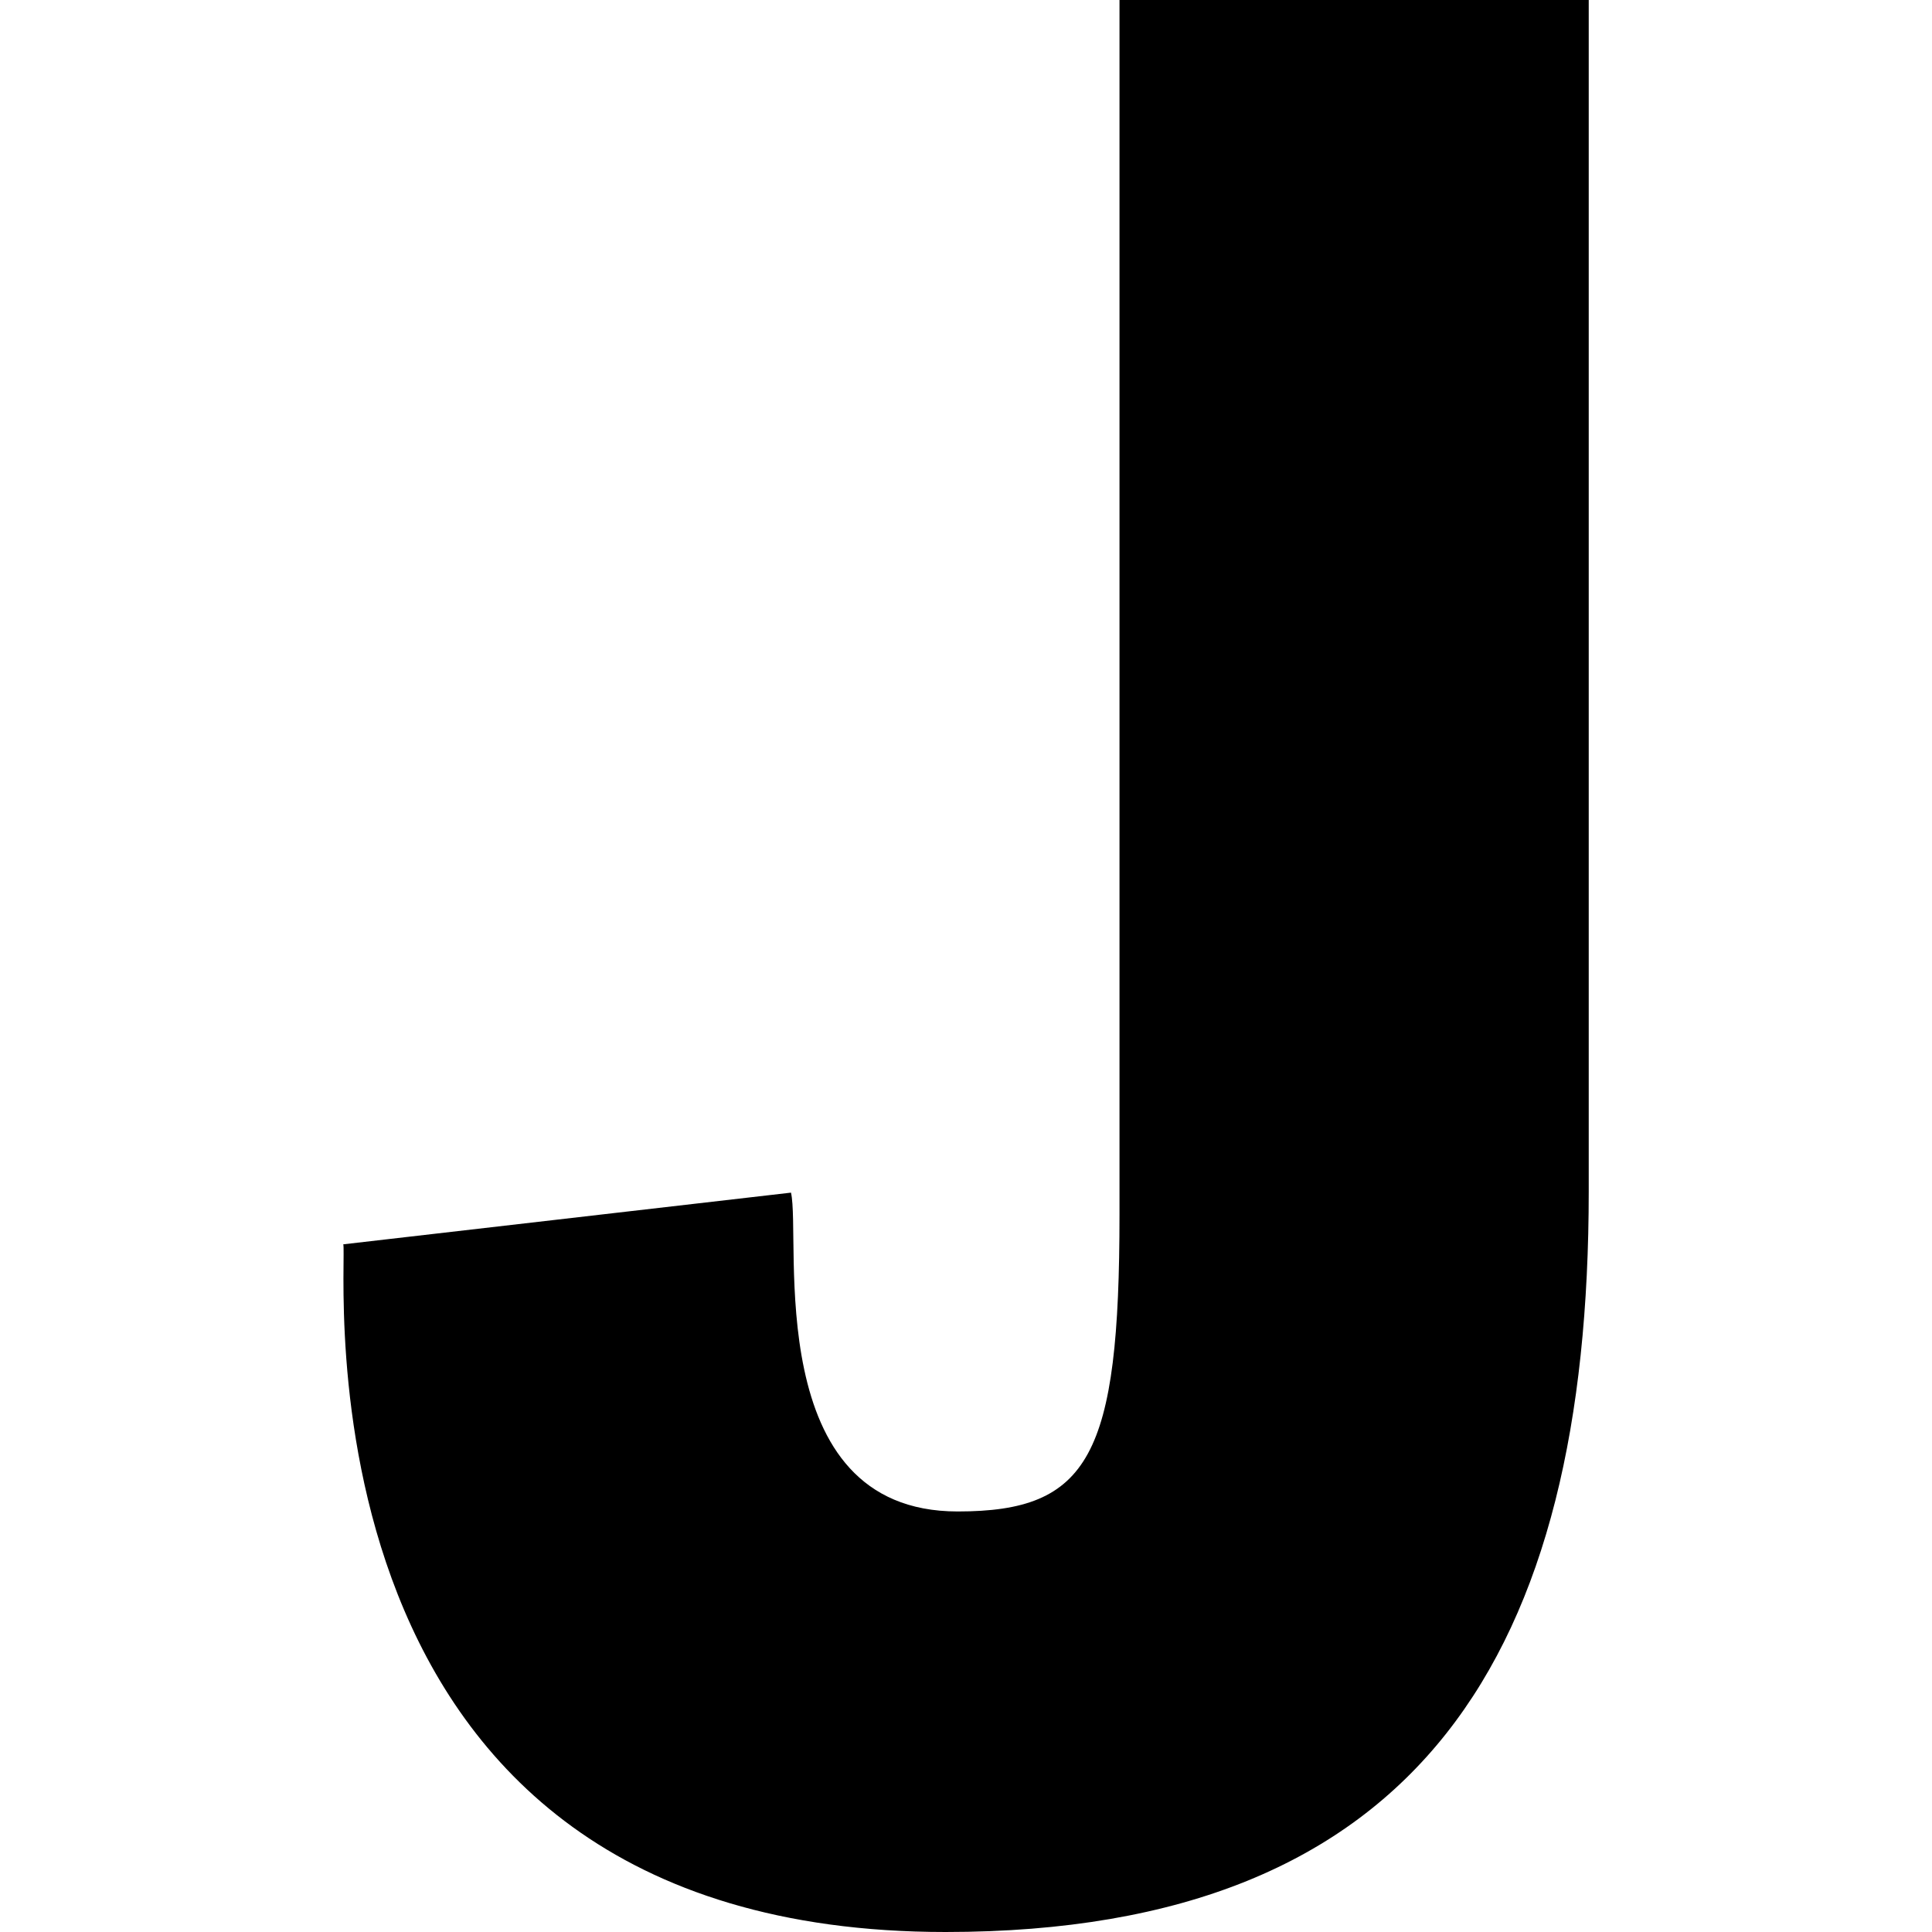
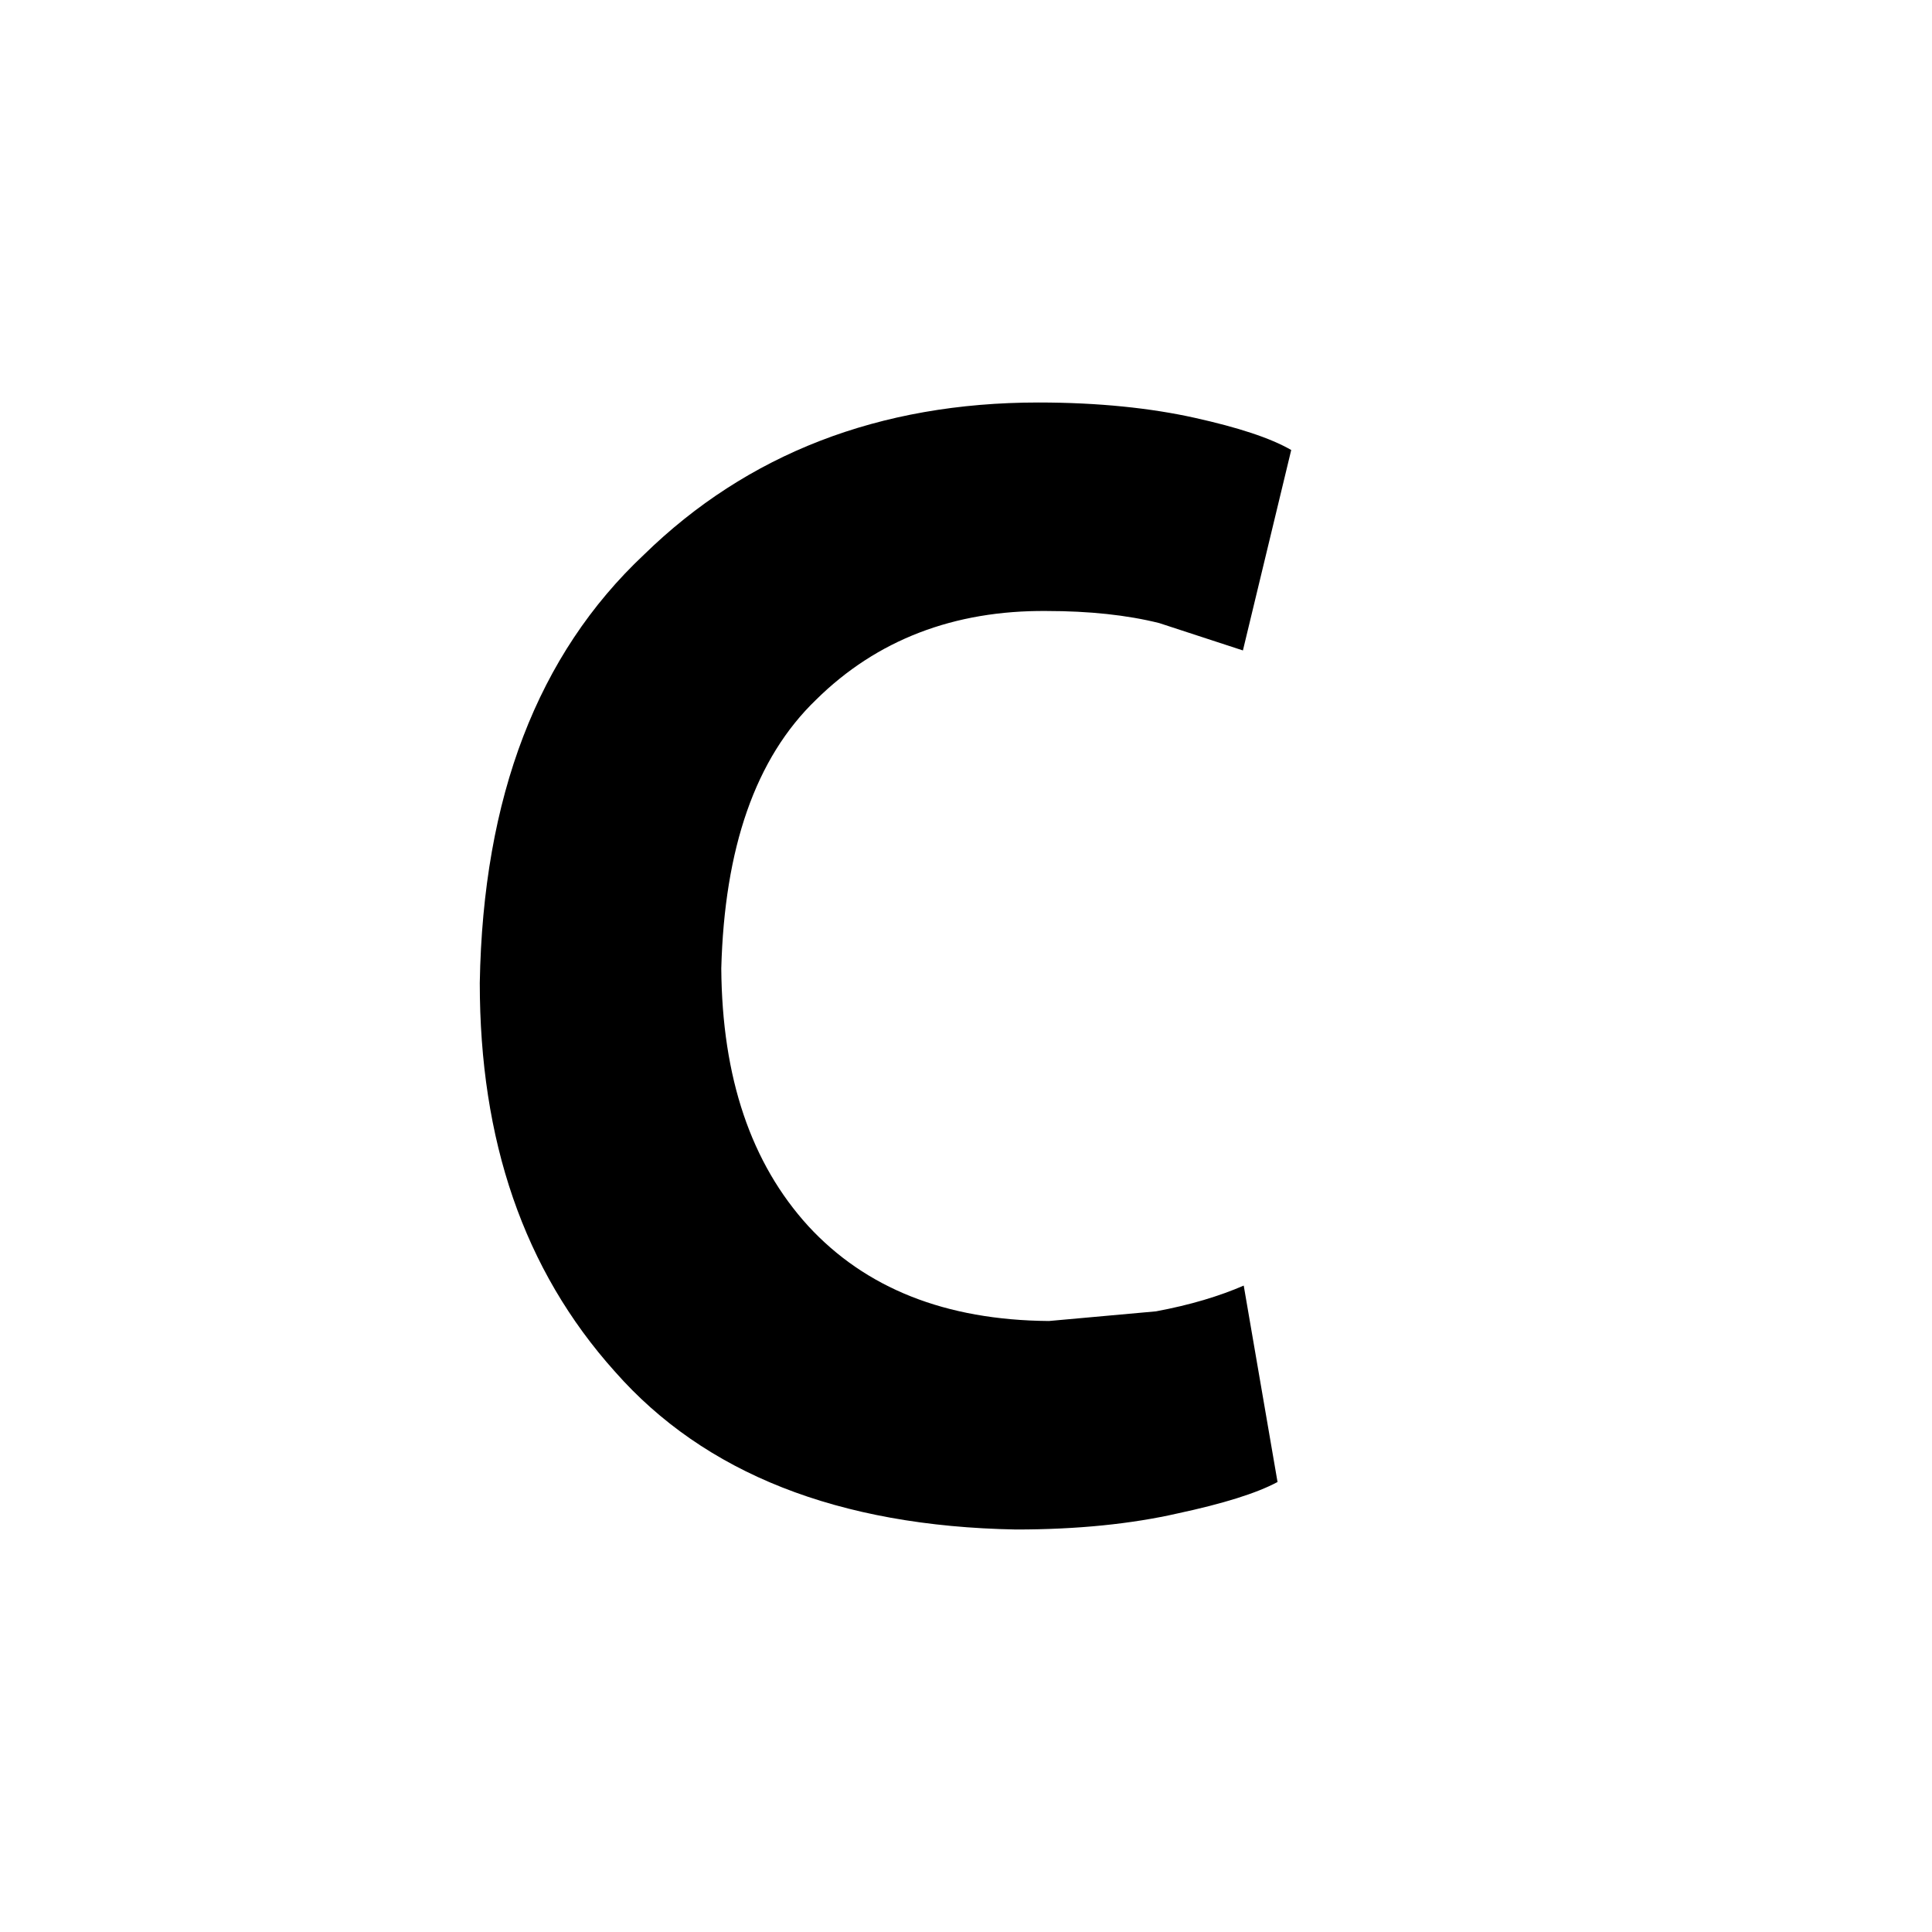
- <svg xmlns="http://www.w3.org/2000/svg" id="Capa_1" enable-background="new 0 0 512 512" height="512" viewBox="0 0 512 512" width="512">
-   <g id="J">
-     <path d="m250.595 512c126.437 0 170.435-74.716 170.435-196.245v-315.755h-124.351v321.863c0 63.984-8.013 78.691-42.891 78.691-52.31 0-41.39-72.112-44.165-84.492l-118.652 13.697c1.371 4.37-16.11 182.241 159.624 182.241z" />
-   </g>
+ <svg xmlns="http://www.w3.org/2000/svg" version="1.1" id="mdi-language-c" width="24" height="24" viewBox="0 0 24 24">
+   <path d="M15.45,15.97L15.87,18.41C15.61,18.55 15.19,18.68 14.63,18.8C14.06,18.93 13.39,19 12.62,19C10.41,18.96 8.75,18.3 7.64,17.04C6.5,15.77 5.96,14.16 5.96,12.21C6,9.9 6.68,8.13 8,6.89C9.28,5.64 10.92,5 12.9,5C13.65,5 14.3,5.07 14.84,5.19C15.38,5.31 15.78,5.44 16.04,5.59L15.44,8.08L14.4,7.74C14,7.64 13.53,7.59 13,7.59C11.85,7.58 10.89,7.95 10.14,8.69C9.38,9.42 9,10.54 8.96,12.03C8.97,13.39 9.33,14.45 10.04,15.23C10.75,16 11.74,16.4 13.03,16.41L14.36,16.29C14.79,16.21 15.15,16.1 15.45,15.97Z" />
</svg>
